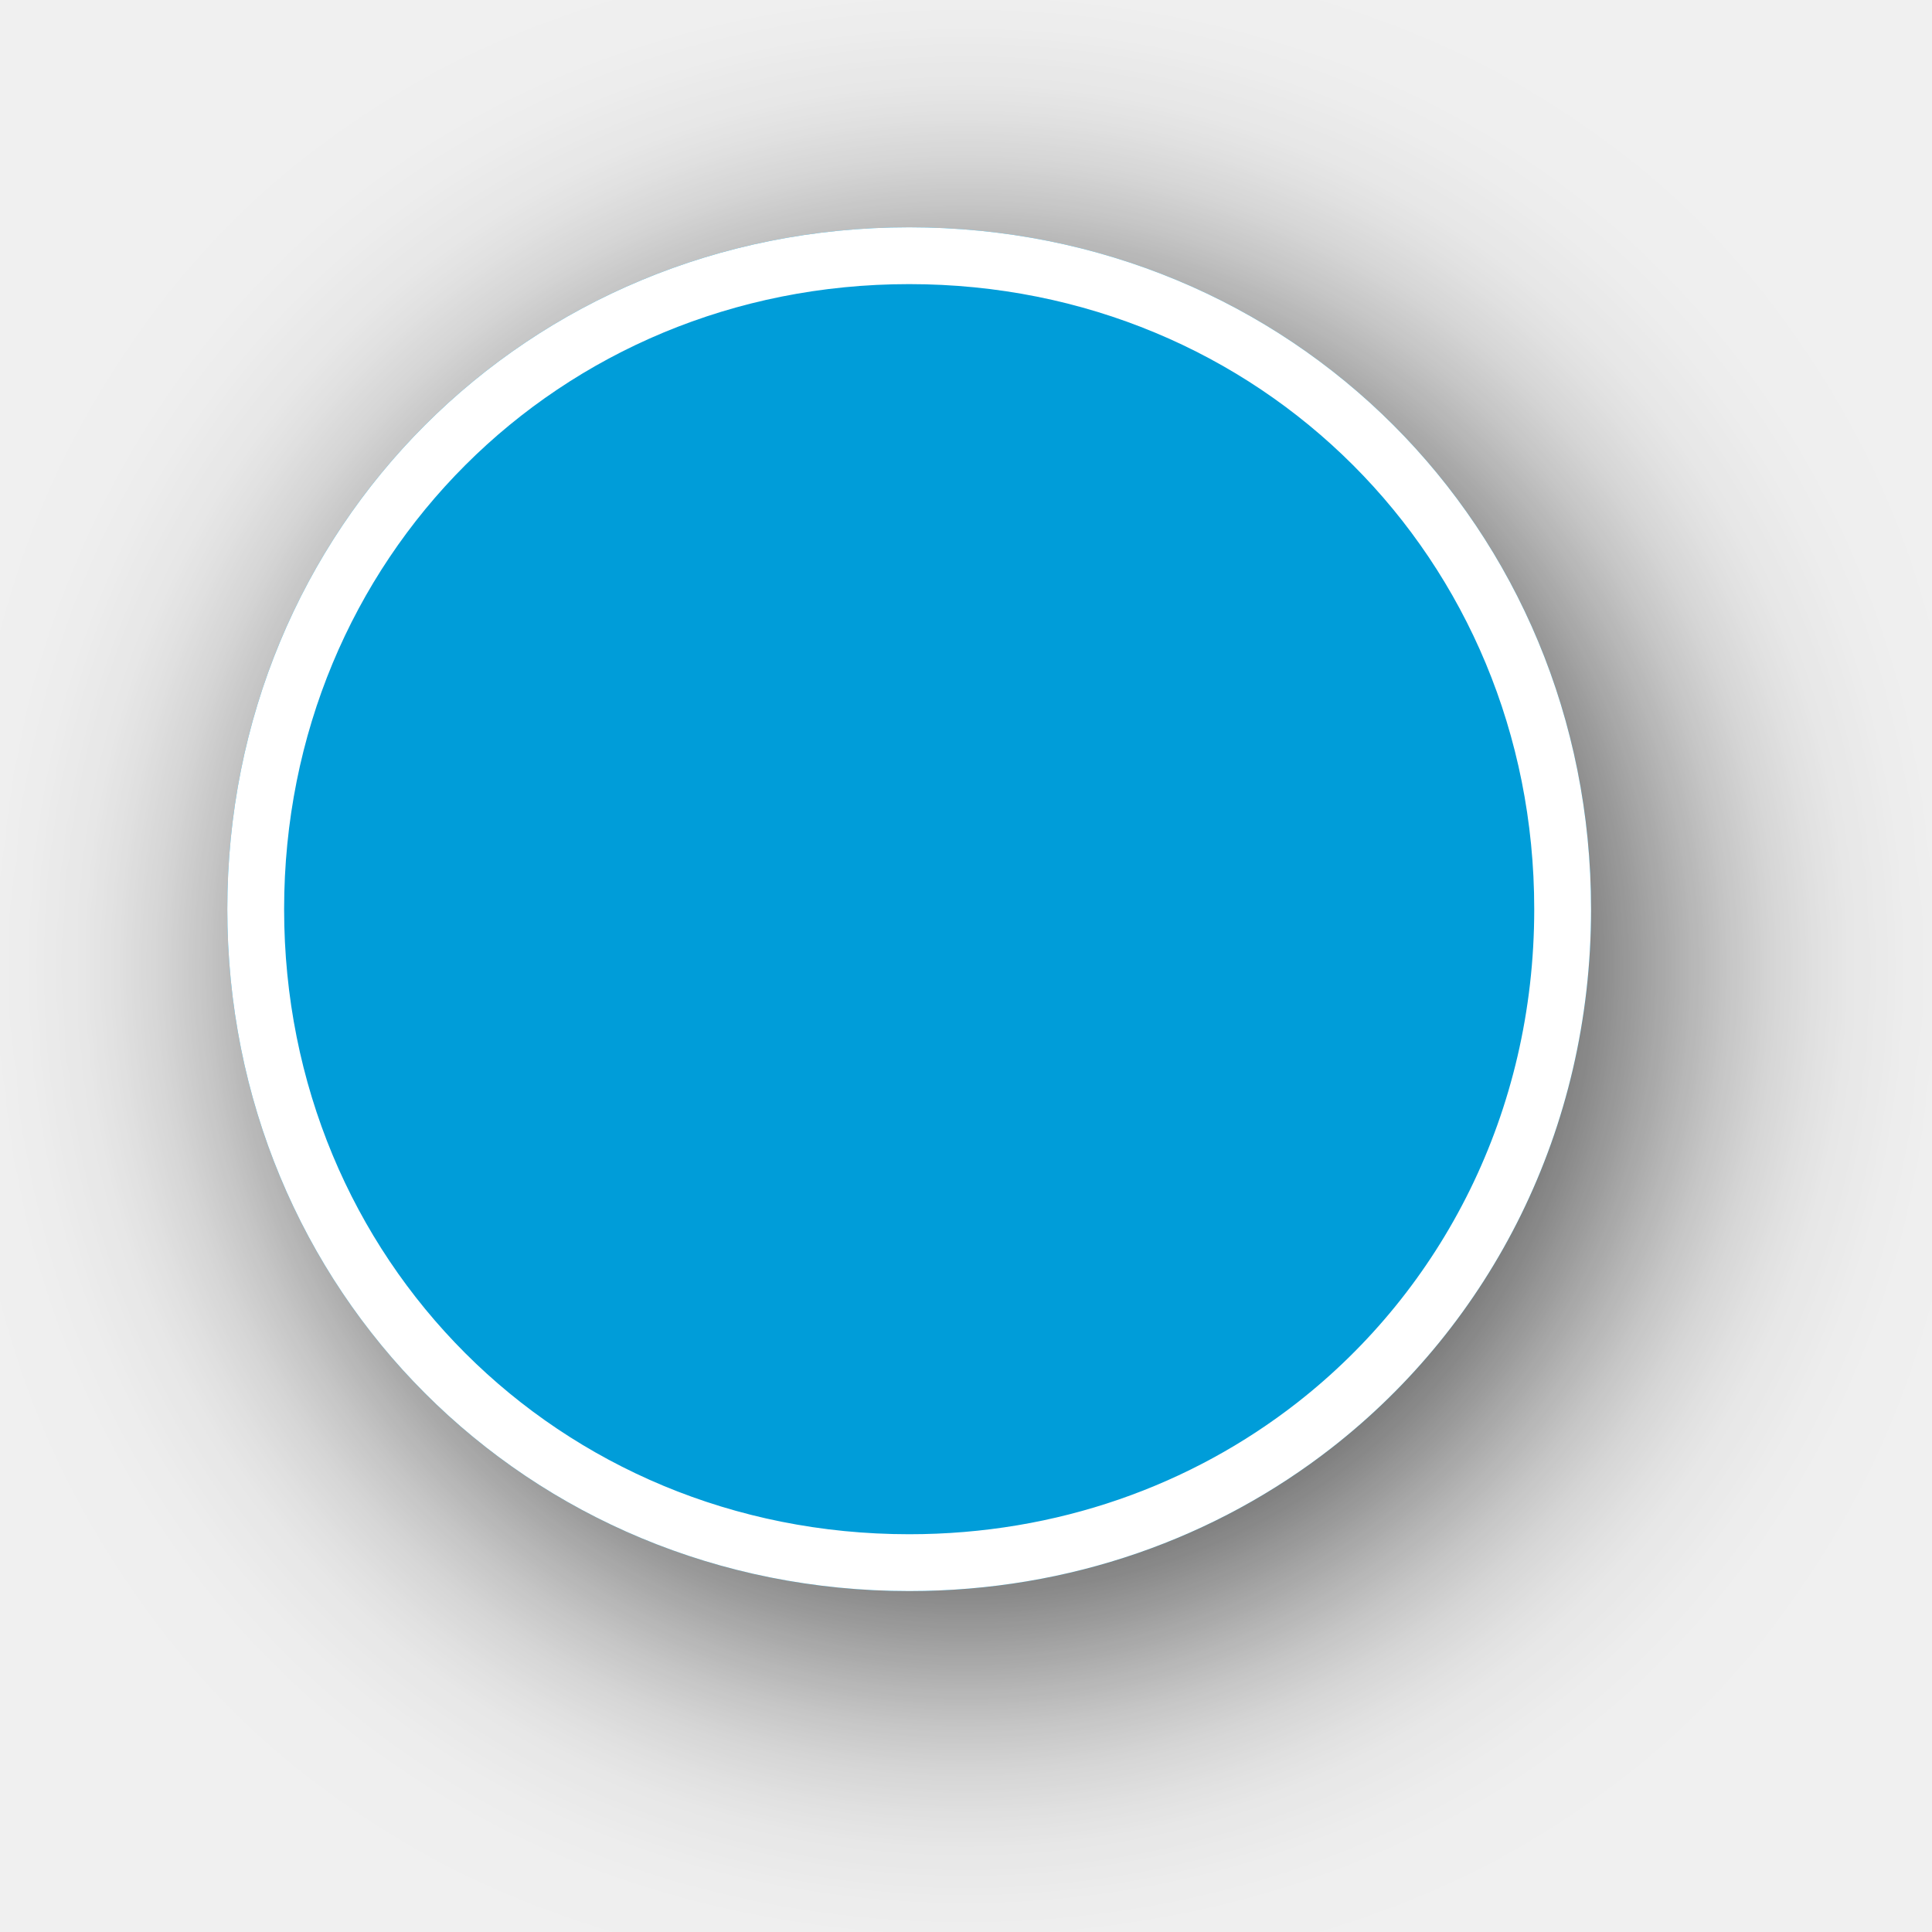
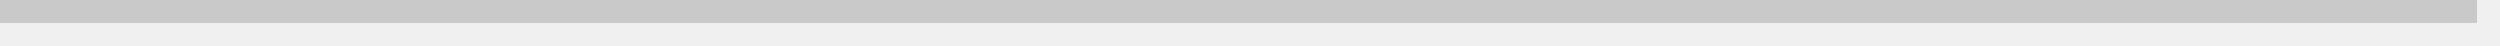
- <svg xmlns="http://www.w3.org/2000/svg" xmlns:xlink="http://www.w3.org/1999/xlink" version="1.1" width="34px" height="34px">
-   <defs>
-     <mask fill="white" id="clip18">
-       <path d="M 0 12  C 0 5.28  5.28 0  12 0  C 18.72 0  24 5.28  24 12  C 24 15.888  22.232 19.295  19.441 21.475  C 17.408 23.062  14.832 24  12 24  C 5.28 24  0 18.72  0 12  Z " fill-rule="evenodd" />
-     </mask>
-     <filter x="7px" y="423px" width="34px" height="34px" filterUnits="userSpaceOnUse" id="filter19">
-       <feOffset dx="1" dy="1" in="SourceAlpha" result="shadowOffsetInner" />
-       <feGaussianBlur stdDeviation="2.5" in="shadowOffsetInner" result="shadowGaussian" />
-       <feComposite in2="shadowGaussian" operator="atop" in="SourceAlpha" result="shadowComposite" />
-       <feColorMatrix type="matrix" values="0 0 0 0 0  0 0 0 0 0  0 0 0 0 0  0 0 0 0.698 0  " in="shadowComposite" />
-     </filter>
-     <g id="widget20">
-       <path d="M 0 12  C 0 5.28  5.28 0  12 0  C 18.72 0  24 5.28  24 12  C 24 15.888  22.232 19.295  19.441 21.475  C 17.408 23.062  14.832 24  12 24  C 5.28 24  0 18.72  0 12  Z " fill-rule="nonzero" fill="#009dd9" stroke="none" transform="matrix(1 0 0 1 11 427 )" />
-       <path d="M 0 12  C 0 5.28  5.28 0  12 0  C 18.72 0  24 5.28  24 12  C 24 15.888  22.232 19.295  19.441 21.475  C 17.408 23.062  14.832 24  12 24  C 5.28 24  0 18.72  0 12  Z " stroke-width="2" stroke="#ffffff" fill="none" transform="matrix(1 0 0 1 11 427 )" mask="url(#clip18)" />
-     </g>
-   </defs>
-   <g transform="matrix(1 0 0 1 -7 -423 )">
-     <use xlink:href="#widget20" filter="url(#filter19)" />
-     <use xlink:href="#widget20" />
+ <svg xmlns="http://www.w3.org/2000/svg" version="1.1" width="109px" height="2px">
+   <g transform="matrix(1 0 0 1 -1228 -1234 )">
+     <path d="M 1228 1234.5  L 1336 1234.5  " stroke-width="1" stroke="#c9c9c9" fill="none" />
  </g>
</svg>
